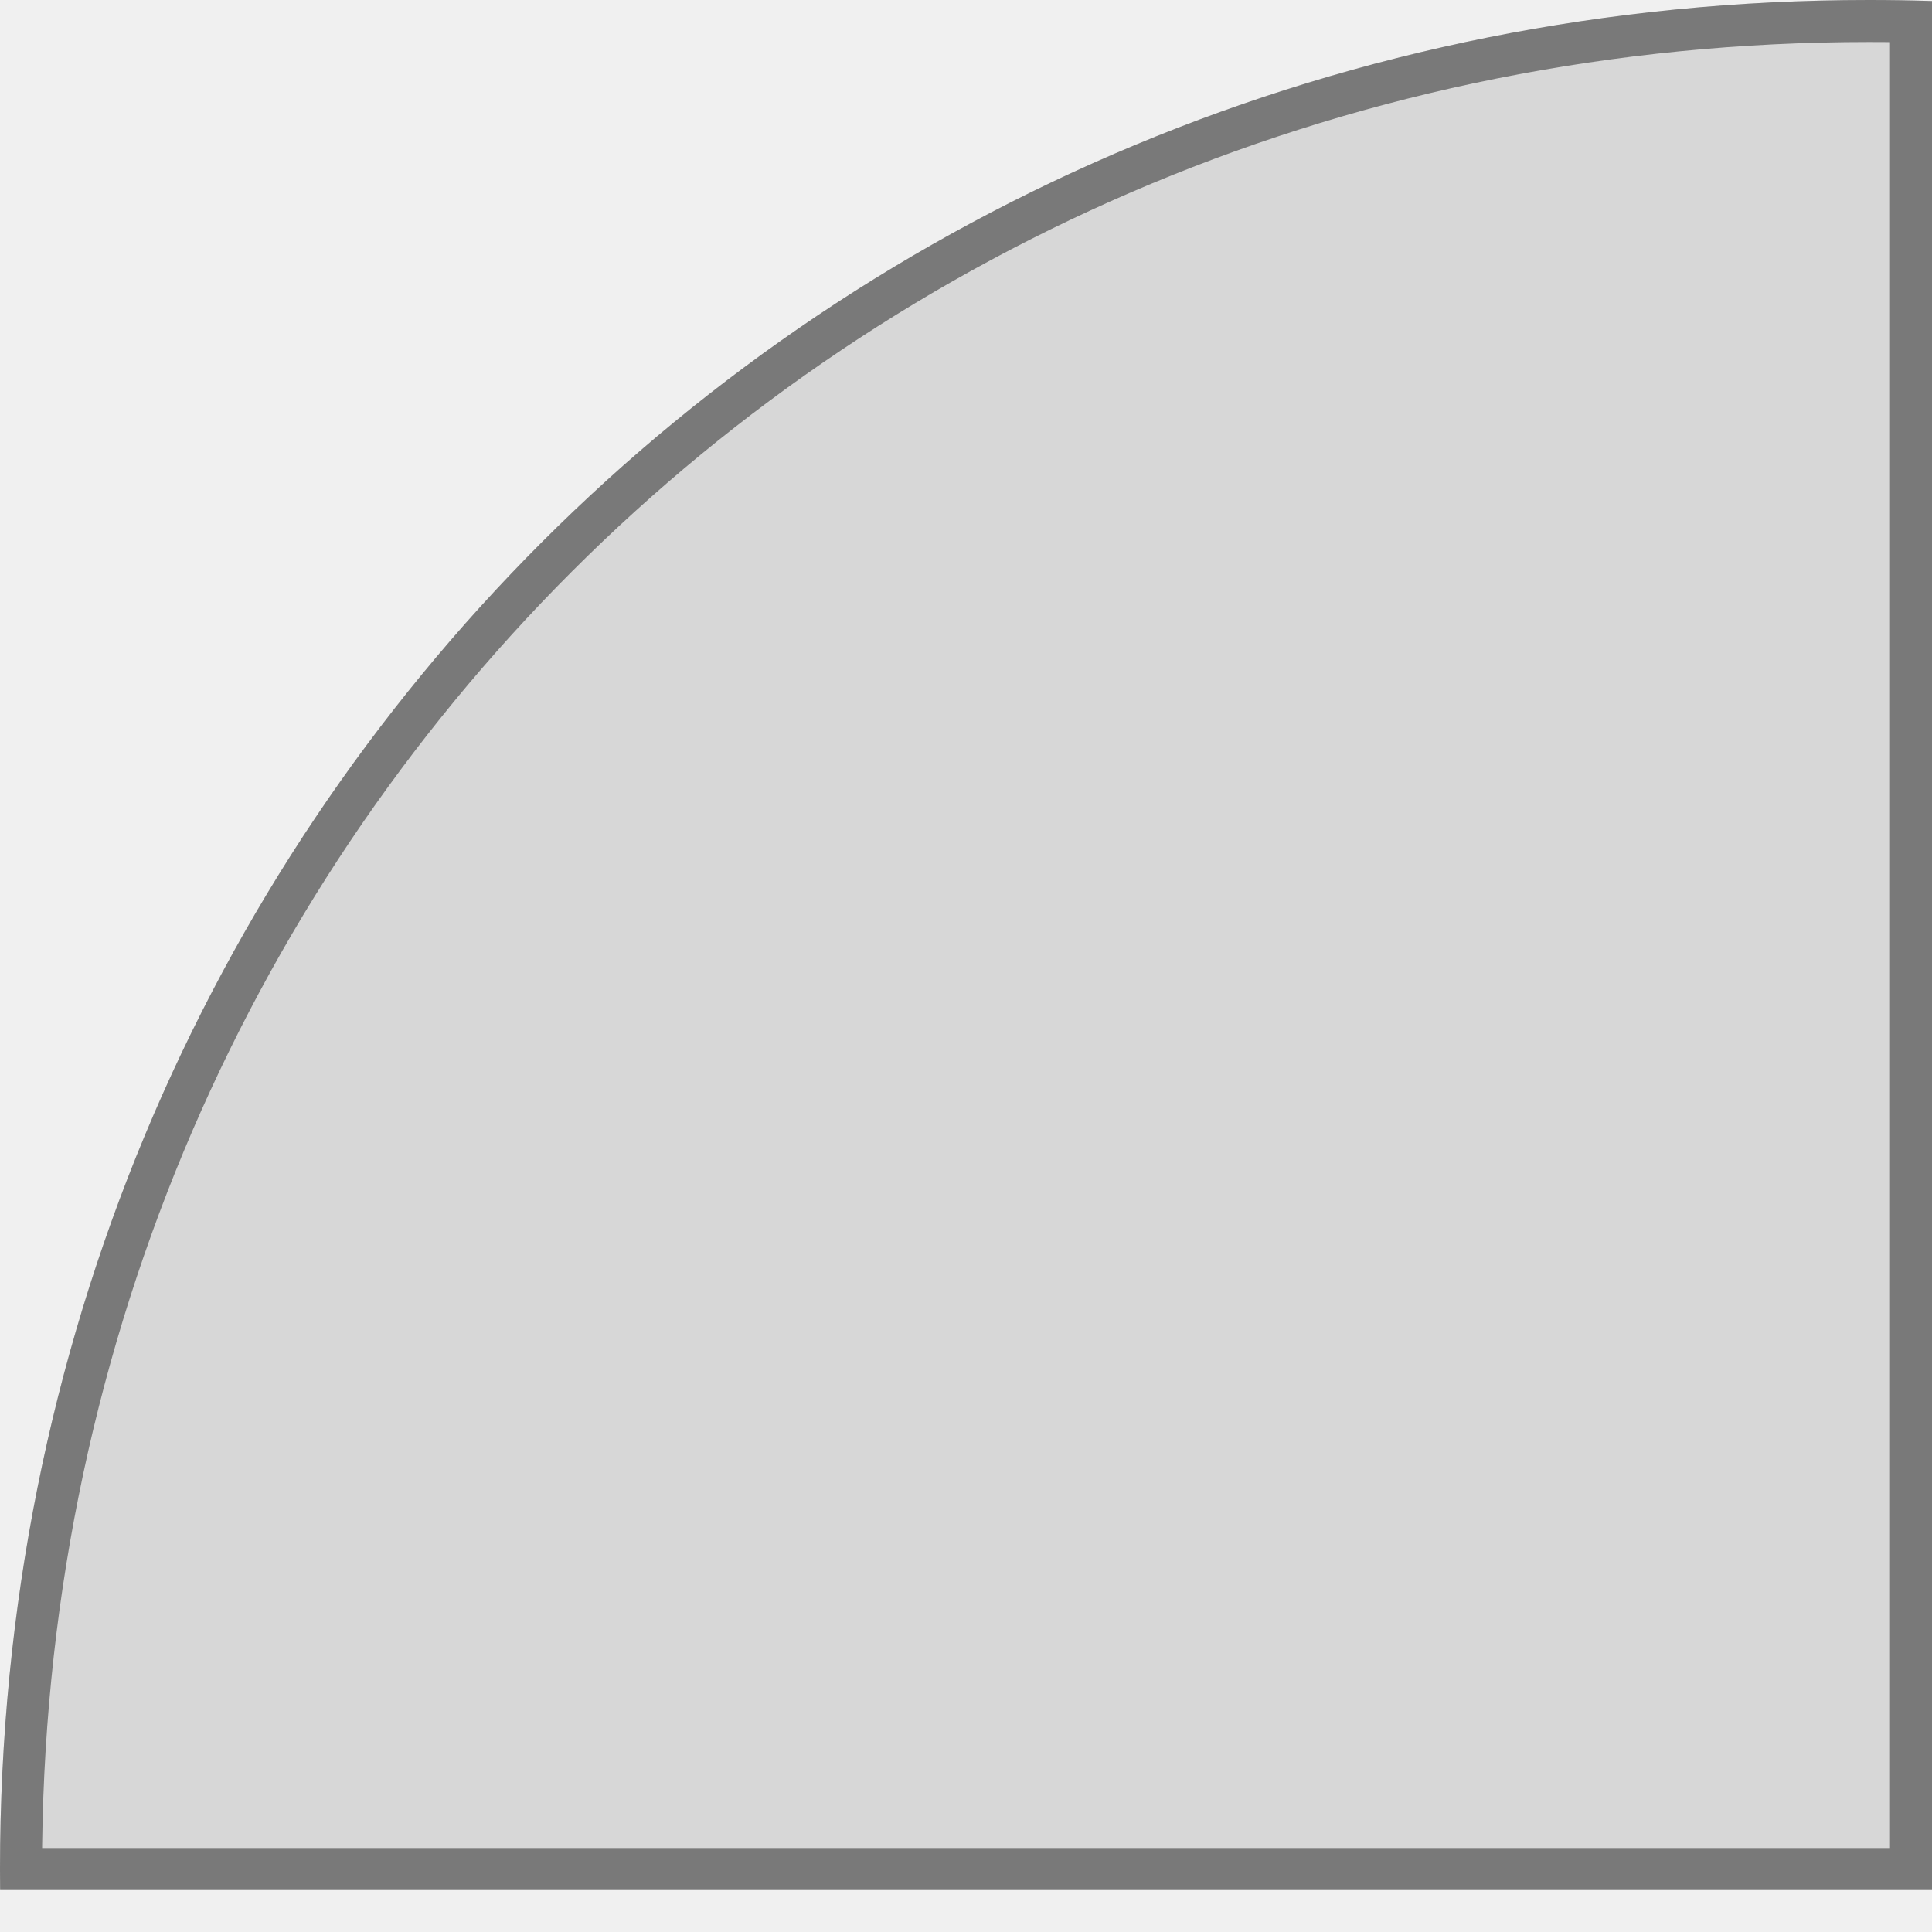
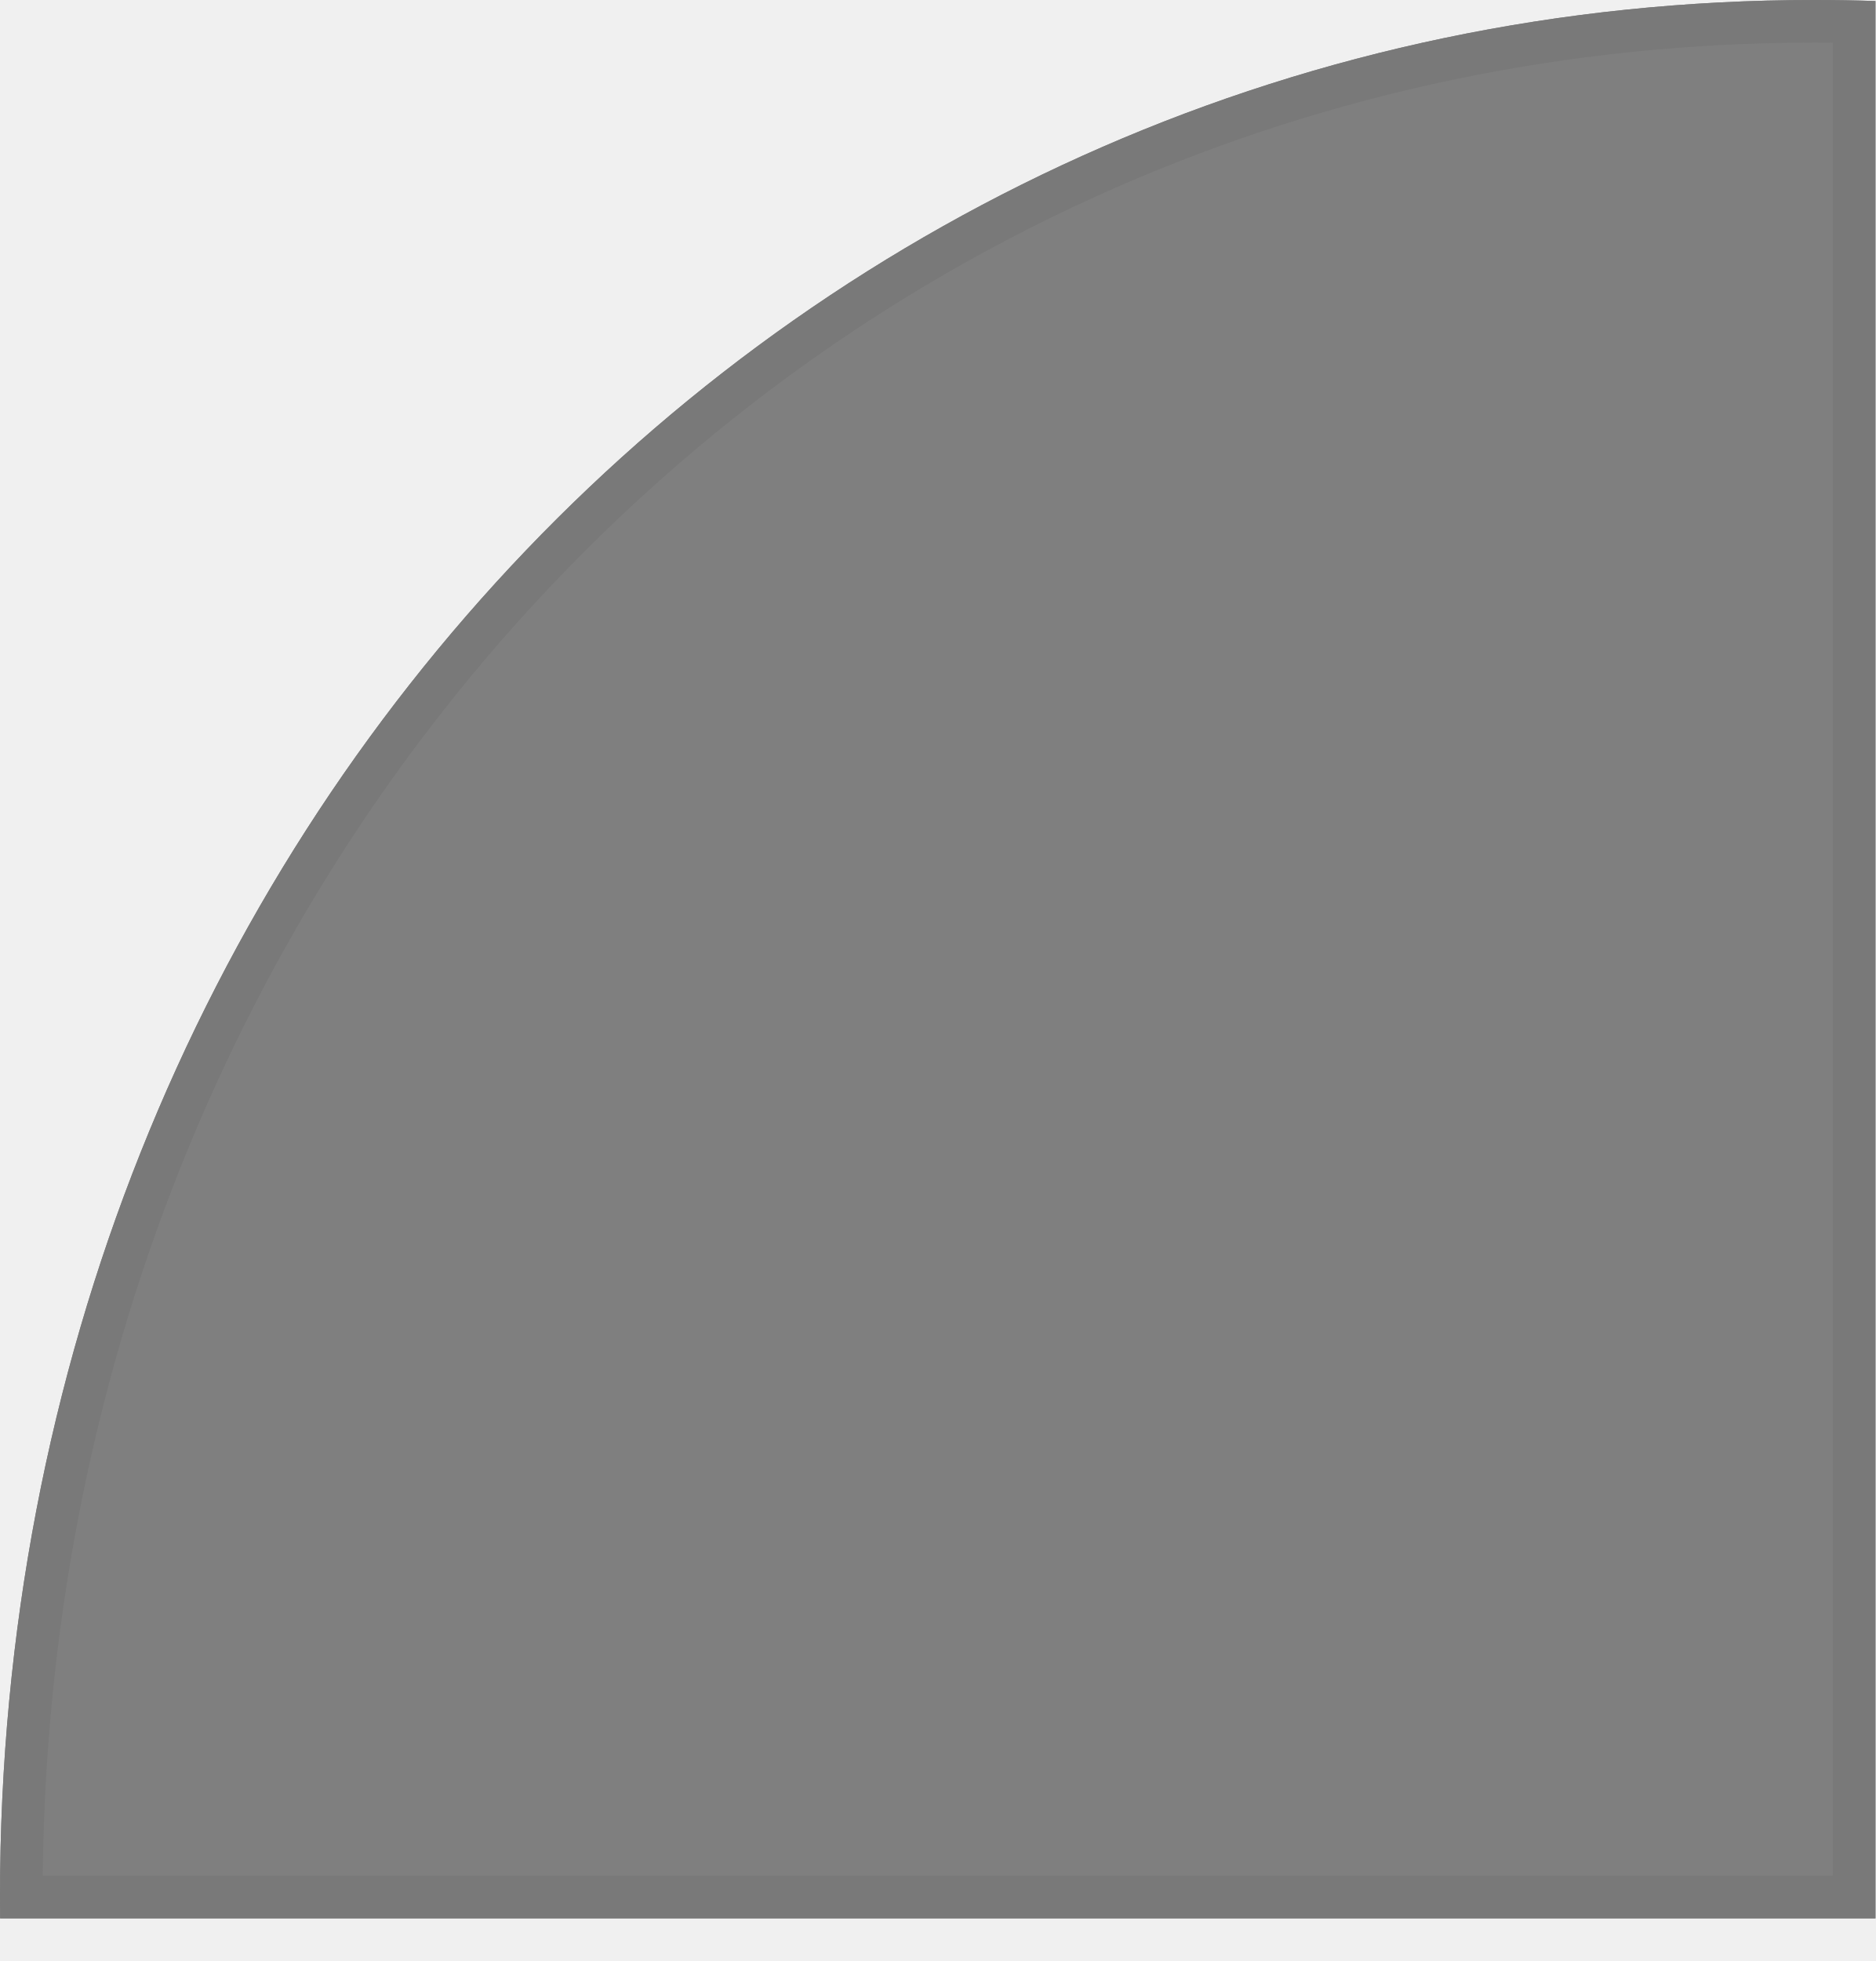
- <svg xmlns="http://www.w3.org/2000/svg" version="1.1" width="46px" height="46px">
+ <svg xmlns="http://www.w3.org/2000/svg" version="1.1" width="44px" height="46px">
  <defs>
-     <mask fill="white" id="clip11">
-       <path d="M 46 0.024  L 46 45  L 0.003 45  C 0.001 44.834  0 44.667  0 44.5  C 0 19.58  19.58 0  44.5 0  C 45.002 0  45.502 0.008  46 0.024  Z " fill-rule="evenodd" />
+     <mask fill="white" id="clip12">
+       <path d="M 44 0.024  L 44 45  L 0.003 45  C 0.001 44.834  0 44.667  0 44.5  C 0 19.58  18.729 0  42.565 0  C 43.046 0  43.524 0.008  44 0.024  Z " fill-rule="evenodd" />
    </mask>
  </defs>
-   <g transform="matrix(1 0 0 1 -202 -931 )">
-     <path d="M 46 0.024  L 46 45  L 0.003 45  C 0.001 44.834  0 44.667  0 44.5  C 0 19.58  19.58 0  44.5 0  C 45.002 0  45.502 0.008  46 0.024  Z " fill-rule="nonzero" fill="#d7d7d7" stroke="none" transform="matrix(1 0 0 1 202 931 )" />
-     <path d="M 46 0.024  L 46 45  L 0.003 45  C 0.001 44.834  0 44.667  0 44.5  C 0 19.58  19.58 0  44.5 0  C 45.002 0  45.502 0.008  46 0.024  Z " stroke-width="2" stroke="#797979" fill="none" transform="matrix(1 0 0 1 202 931 )" mask="url(#clip11)" />
+   <g transform="matrix(1 0 0 1 -247 -974 )">
+     <path d="M 44 0.024  L 44 45  L 0.003 45  C 0.001 44.834  0 44.667  0 44.5  C 0 19.58  18.729 0  42.565 0  C 43.046 0  43.524 0.008  44 0.024  Z " fill-rule="nonzero" fill="#7f7f7f" stroke="none" transform="matrix(1 0 0 1 247 974 )" />
+     <path d="M 44 0.024  L 44 45  L 0.003 45  C 0.001 44.834  0 44.667  0 44.5  C 0 19.58  18.729 0  42.565 0  C 43.046 0  43.524 0.008  44 0.024  Z " stroke-width="2" stroke="#797979" fill="none" transform="matrix(1 0 0 1 247 974 )" mask="url(#clip12)" />
  </g>
</svg>
